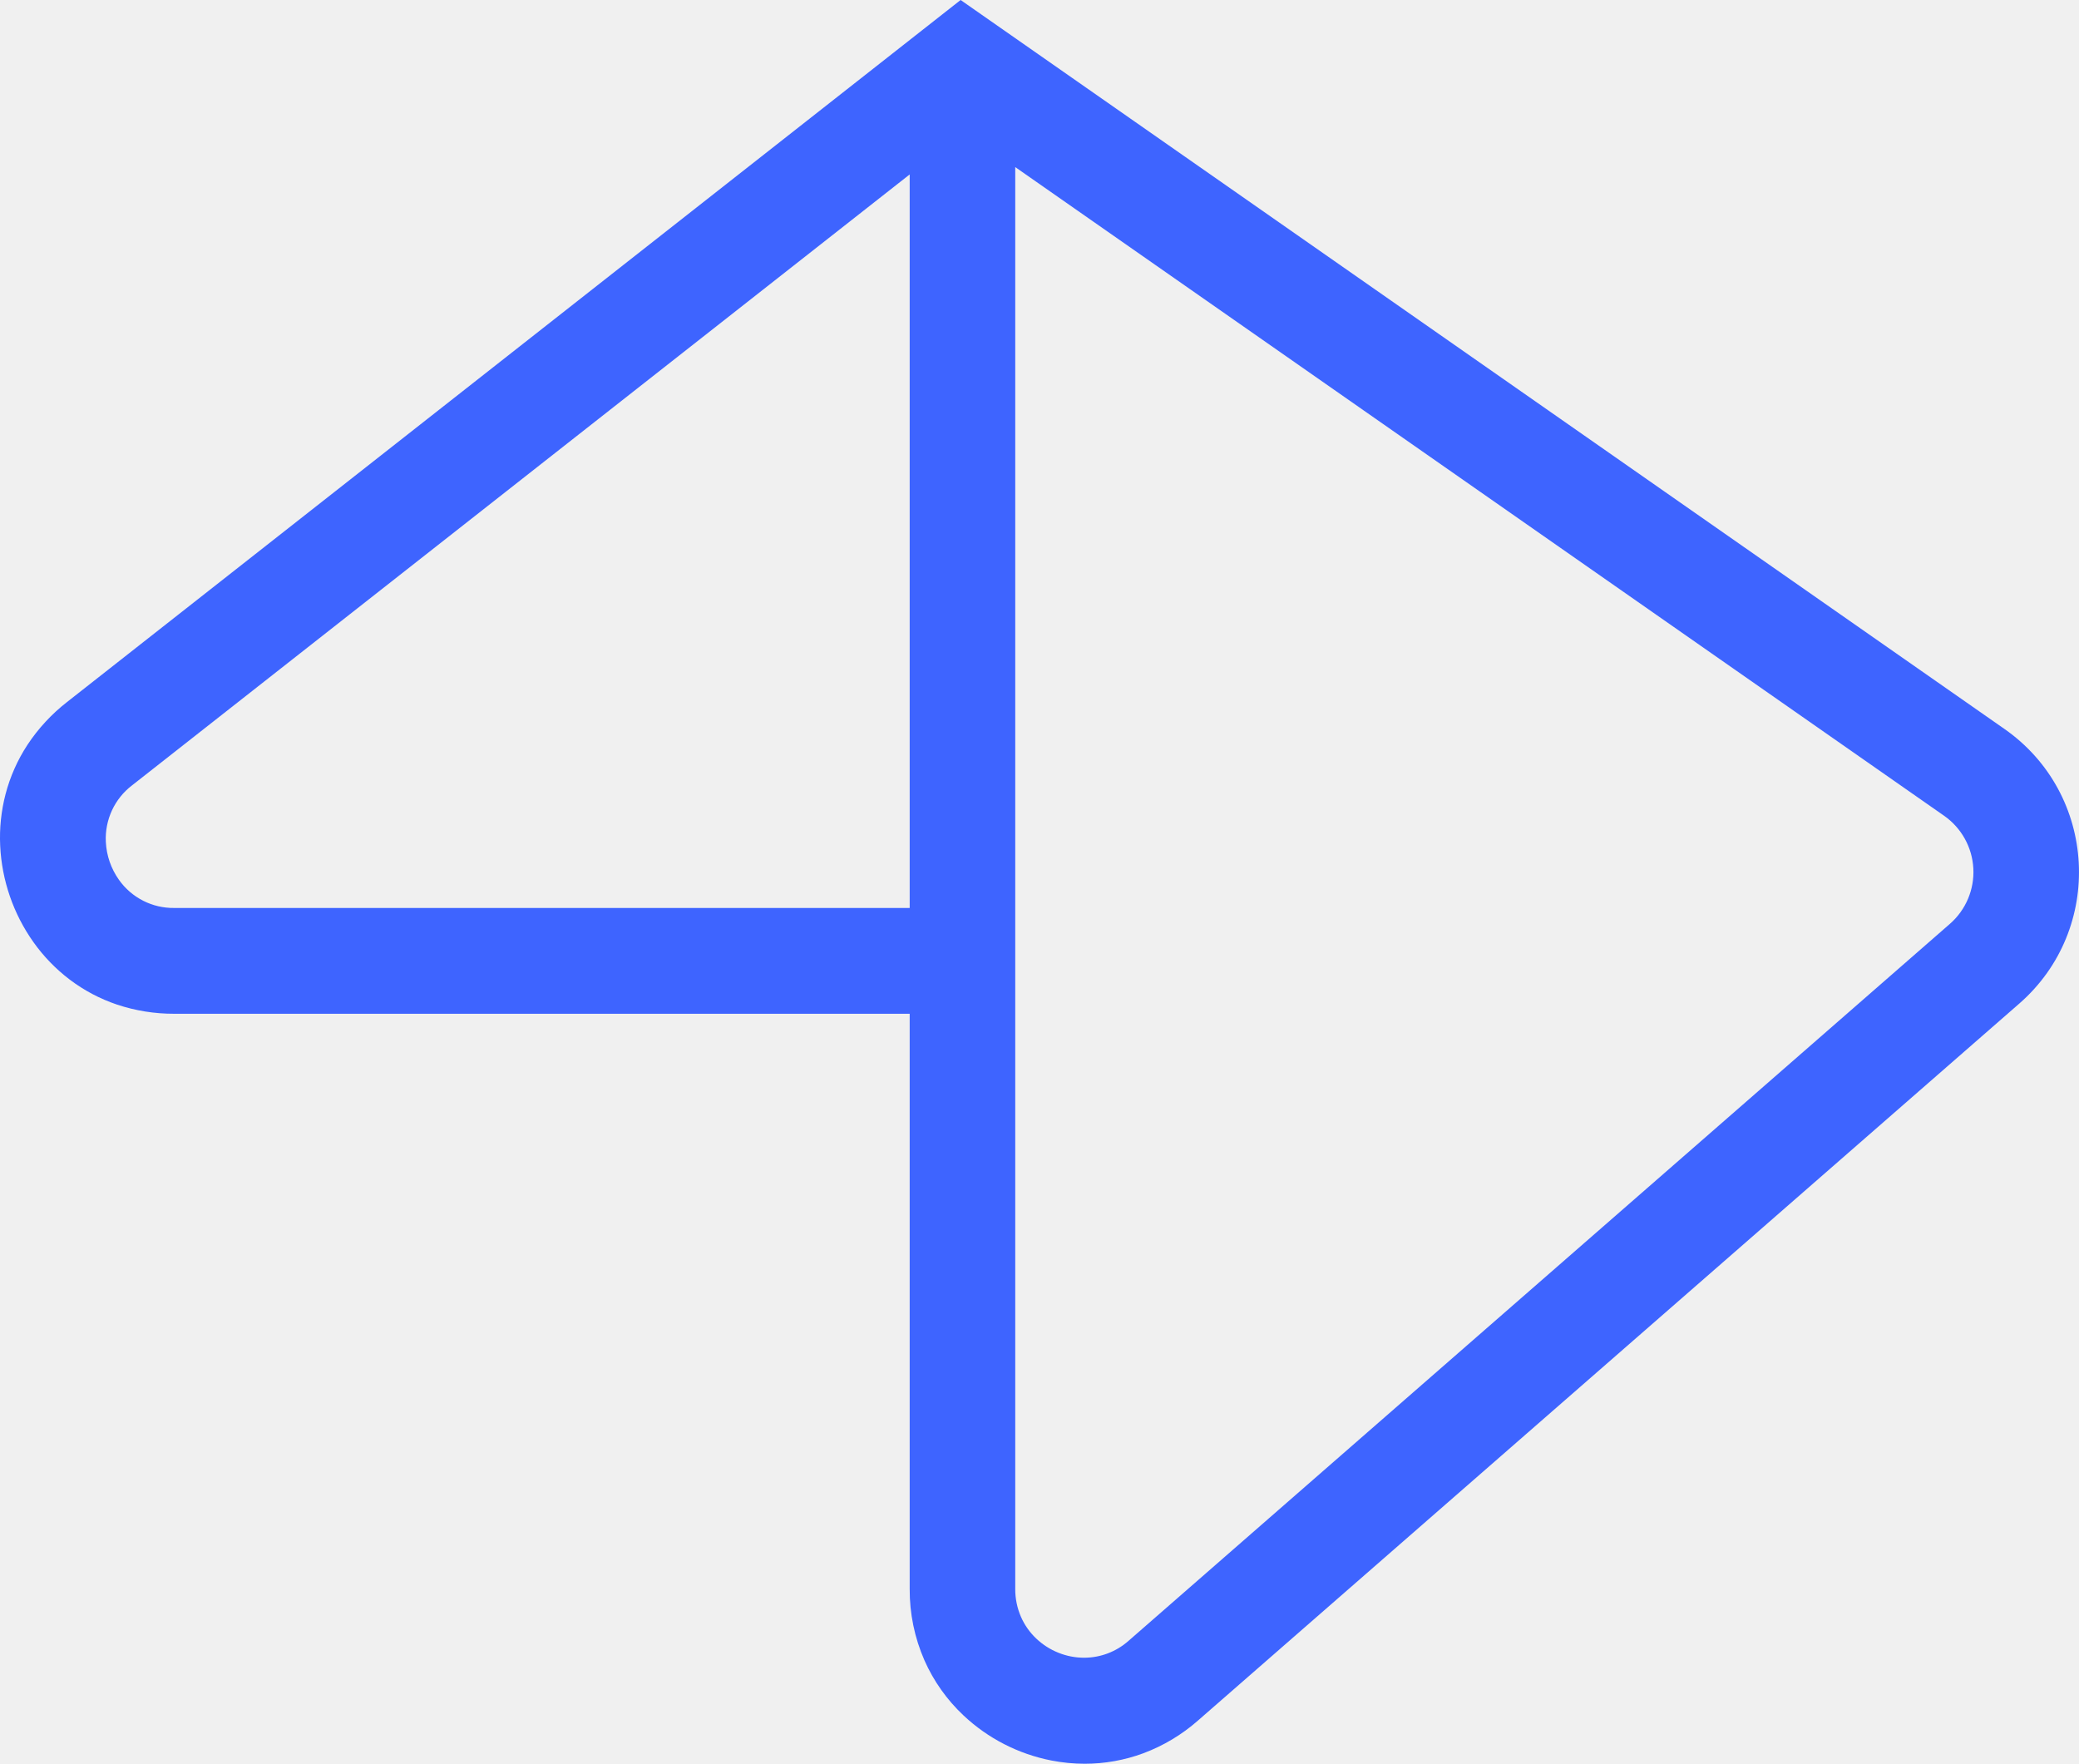
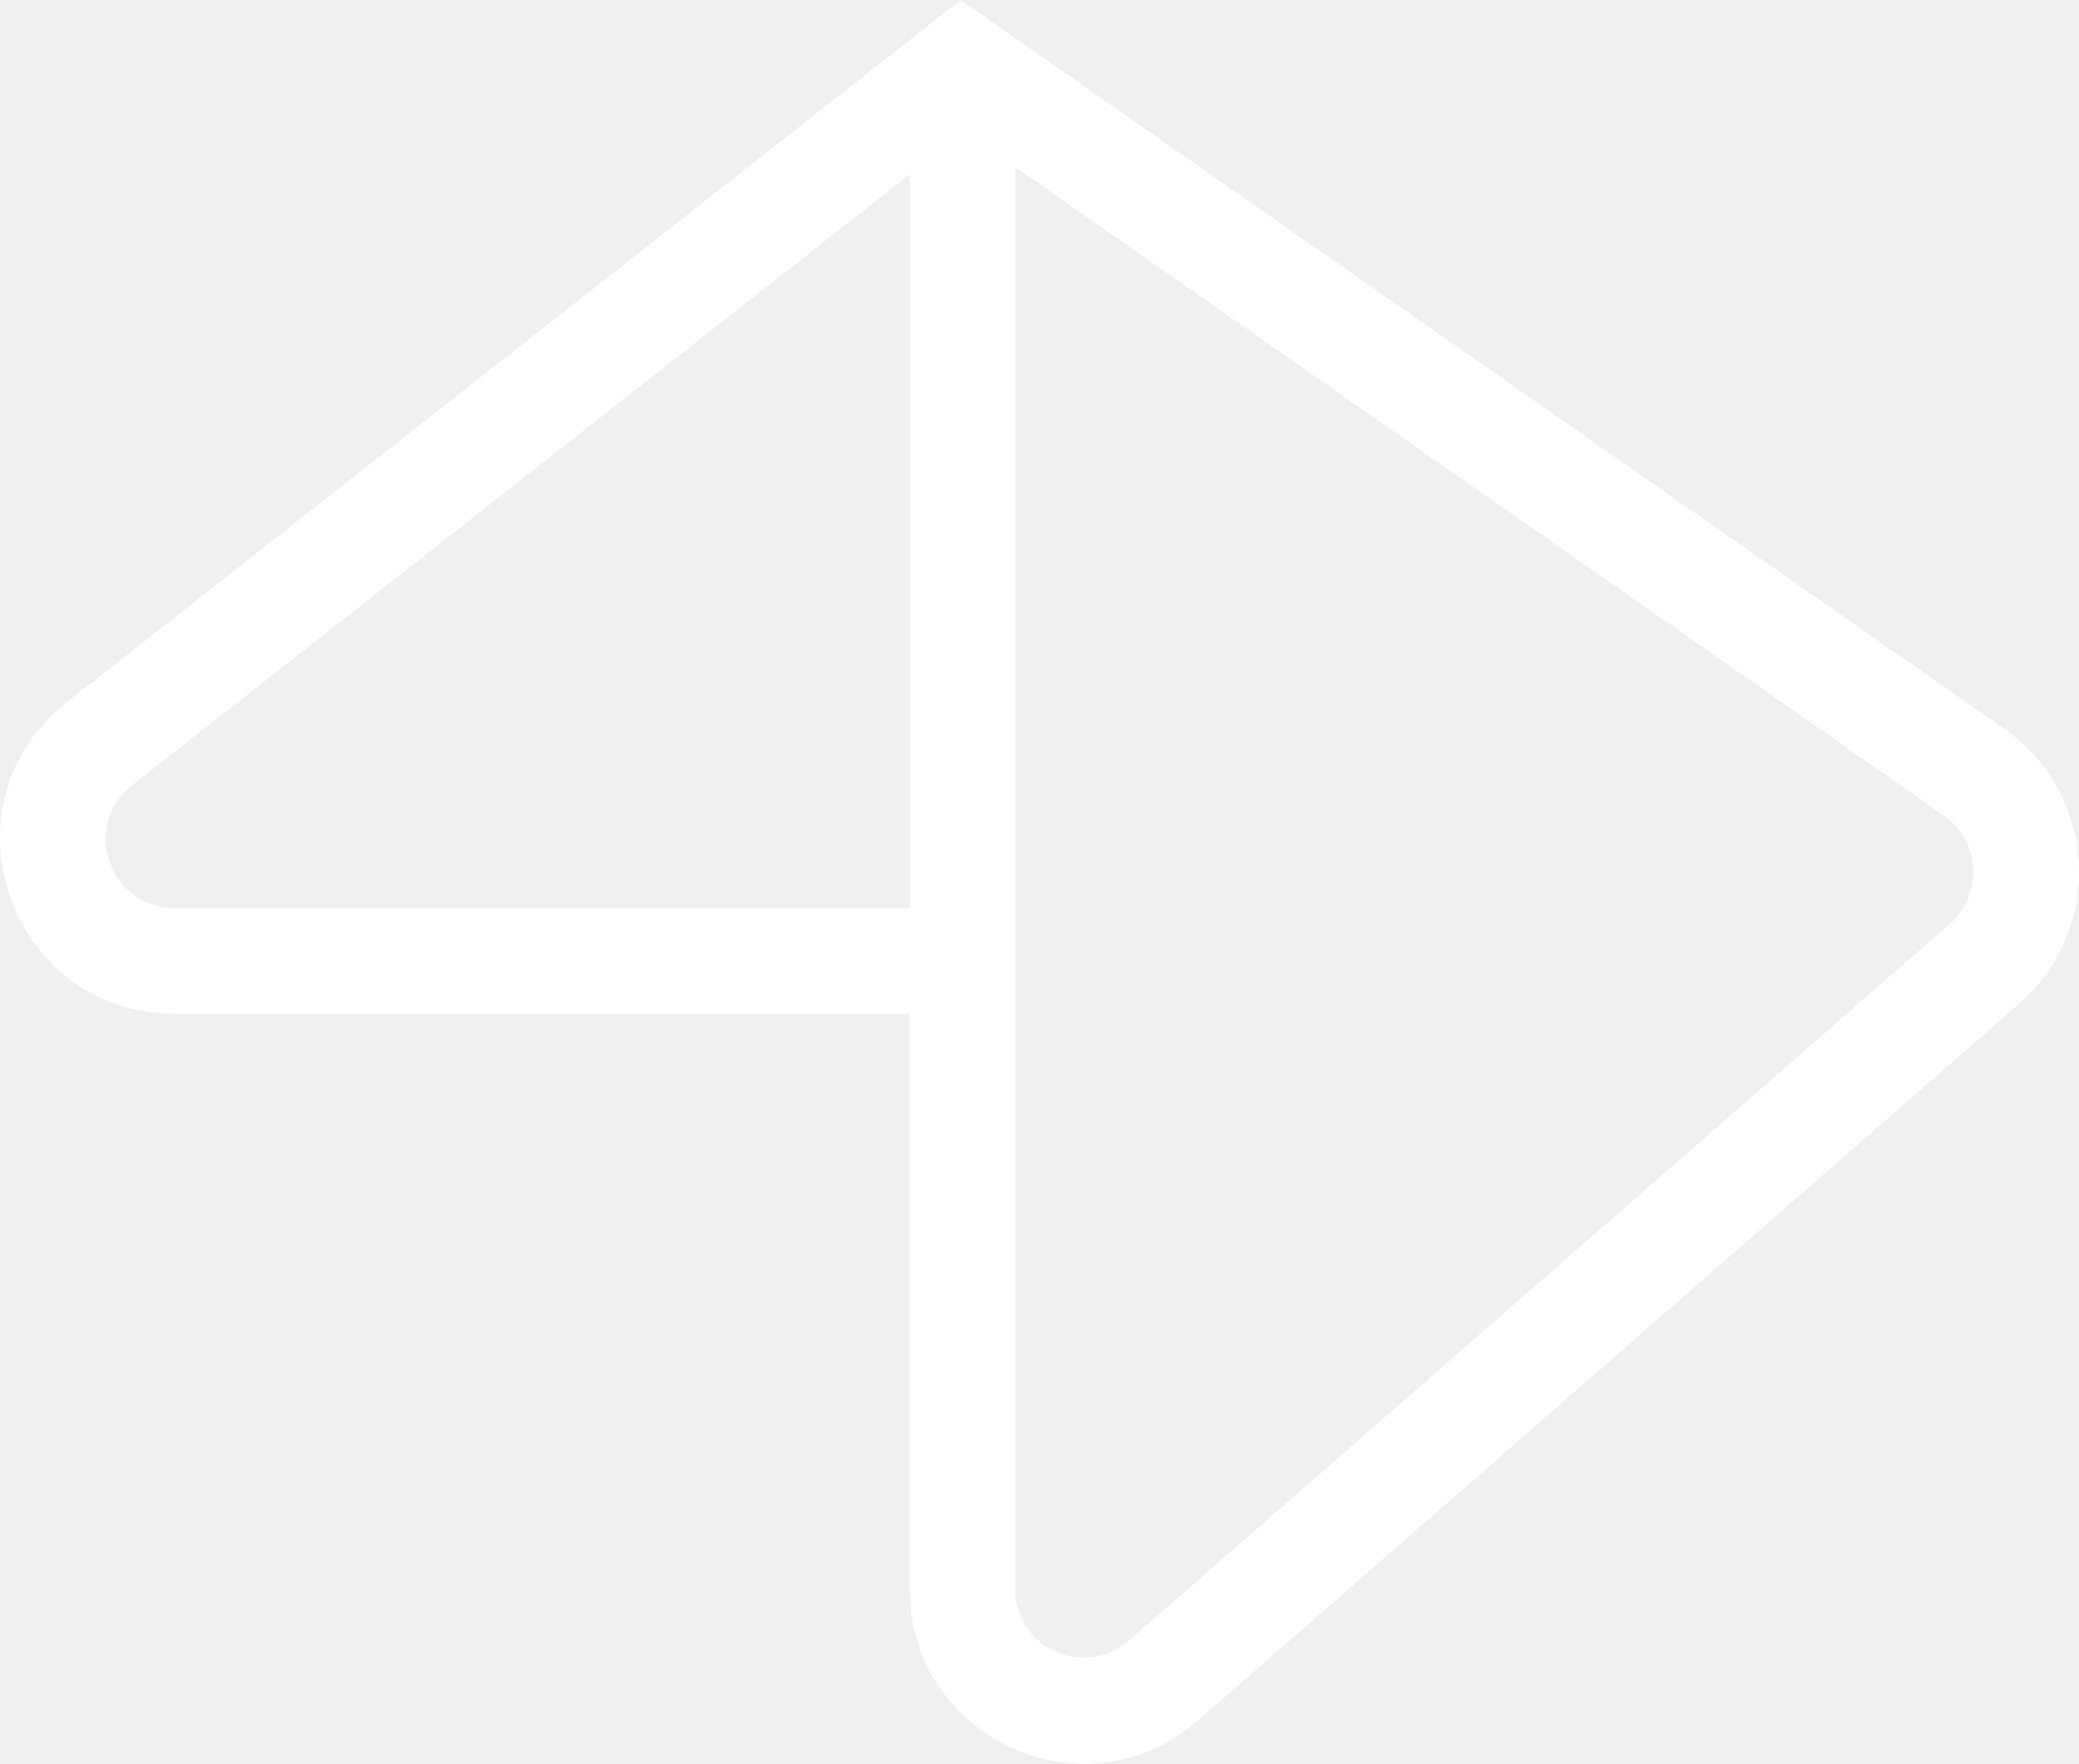
<svg xmlns="http://www.w3.org/2000/svg" fill="none" viewBox="0 0 725 615">
-   <path id="Logo" d="M378.265,615h-.007a60.761,60.761,0,0,1-11.606-1.127,62.125,62.125,0,0,1-30.646-15.712,59.186,59.186,0,0,1-13.641-19.246,61.128,61.128,0,0,1-5.133-24.859V353.491H60.807a62.45,62.45,0,0,1-20.008-3.2,58.023,58.023,0,0,1-16.522-8.744,59.918,59.918,0,0,1-12.592-13A63.2,63.2,0,0,1,.065,294.916,60.125,60.125,0,0,1,1.95,276.86a58.26,58.26,0,0,1,7.619-17.139,62.656,62.656,0,0,1,13.8-14.925L334.992,0,699,254.176a61.367,61.367,0,0,1,10.748,9.545,60.122,60.122,0,0,1,7.92,11.307,60.757,60.757,0,0,1,5.063,12.535,61.569,61.569,0,0,1,1.438,26.619,60.786,60.786,0,0,1-3.684,13.013,60.168,60.168,0,0,1-6.659,12.1,61.414,61.414,0,0,1-9.662,10.654L417.774,599.927a61.34,61.34,0,0,1-19.107,11.437A58.707,58.707,0,0,1,378.265,615ZM354.041,58.265h0V554.056a24.045,24.045,0,0,0,2.02,9.78,23.29,23.29,0,0,0,5.367,7.572,24.285,24.285,0,0,0,7.677,4.891,24.017,24.017,0,0,0,8.948,1.736A23.372,23.372,0,0,0,393.6,572.1L679.991,322.13a23.963,23.963,0,0,0-2.032-37.682L354.041,58.265Zm-36.81,2.562-271.154,213a23.327,23.327,0,0,0-9.169,19.719,24.867,24.867,0,0,0,4.571,13.233A23.24,23.24,0,0,0,60.807,316.6H317.231Z" transform="translate(0 0)" fill="#3e64ff" />
+   <path id="Logo" d="M378.265,615h-.007a60.761,60.761,0,0,1-11.606-1.127,62.125,62.125,0,0,1-30.646-15.712,59.186,59.186,0,0,1-13.641-19.246,61.128,61.128,0,0,1-5.133-24.859V353.491H60.807a62.45,62.45,0,0,1-20.008-3.2,58.023,58.023,0,0,1-16.522-8.744,59.918,59.918,0,0,1-12.592-13A63.2,63.2,0,0,1,.065,294.916,60.125,60.125,0,0,1,1.95,276.86a58.26,58.26,0,0,1,7.619-17.139,62.656,62.656,0,0,1,13.8-14.925L334.992,0,699,254.176a61.367,61.367,0,0,1,10.748,9.545,60.122,60.122,0,0,1,7.92,11.307,60.757,60.757,0,0,1,5.063,12.535,61.569,61.569,0,0,1,1.438,26.619,60.786,60.786,0,0,1-3.684,13.013,60.168,60.168,0,0,1-6.659,12.1,61.414,61.414,0,0,1-9.662,10.654L417.774,599.927a61.34,61.34,0,0,1-19.107,11.437A58.707,58.707,0,0,1,378.265,615ZM354.041,58.265h0V554.056a24.045,24.045,0,0,0,2.02,9.78,23.29,23.29,0,0,0,5.367,7.572,24.285,24.285,0,0,0,7.677,4.891,24.017,24.017,0,0,0,8.948,1.736A23.372,23.372,0,0,0,393.6,572.1L679.991,322.13a23.963,23.963,0,0,0-2.032-37.682L354.041,58.265Zm-36.81,2.562-271.154,213a23.327,23.327,0,0,0-9.169,19.719,24.867,24.867,0,0,0,4.571,13.233A23.24,23.24,0,0,0,60.807,316.6H317.231Z" transform="translate(0 0)" fill="#fff" />
</svg>
